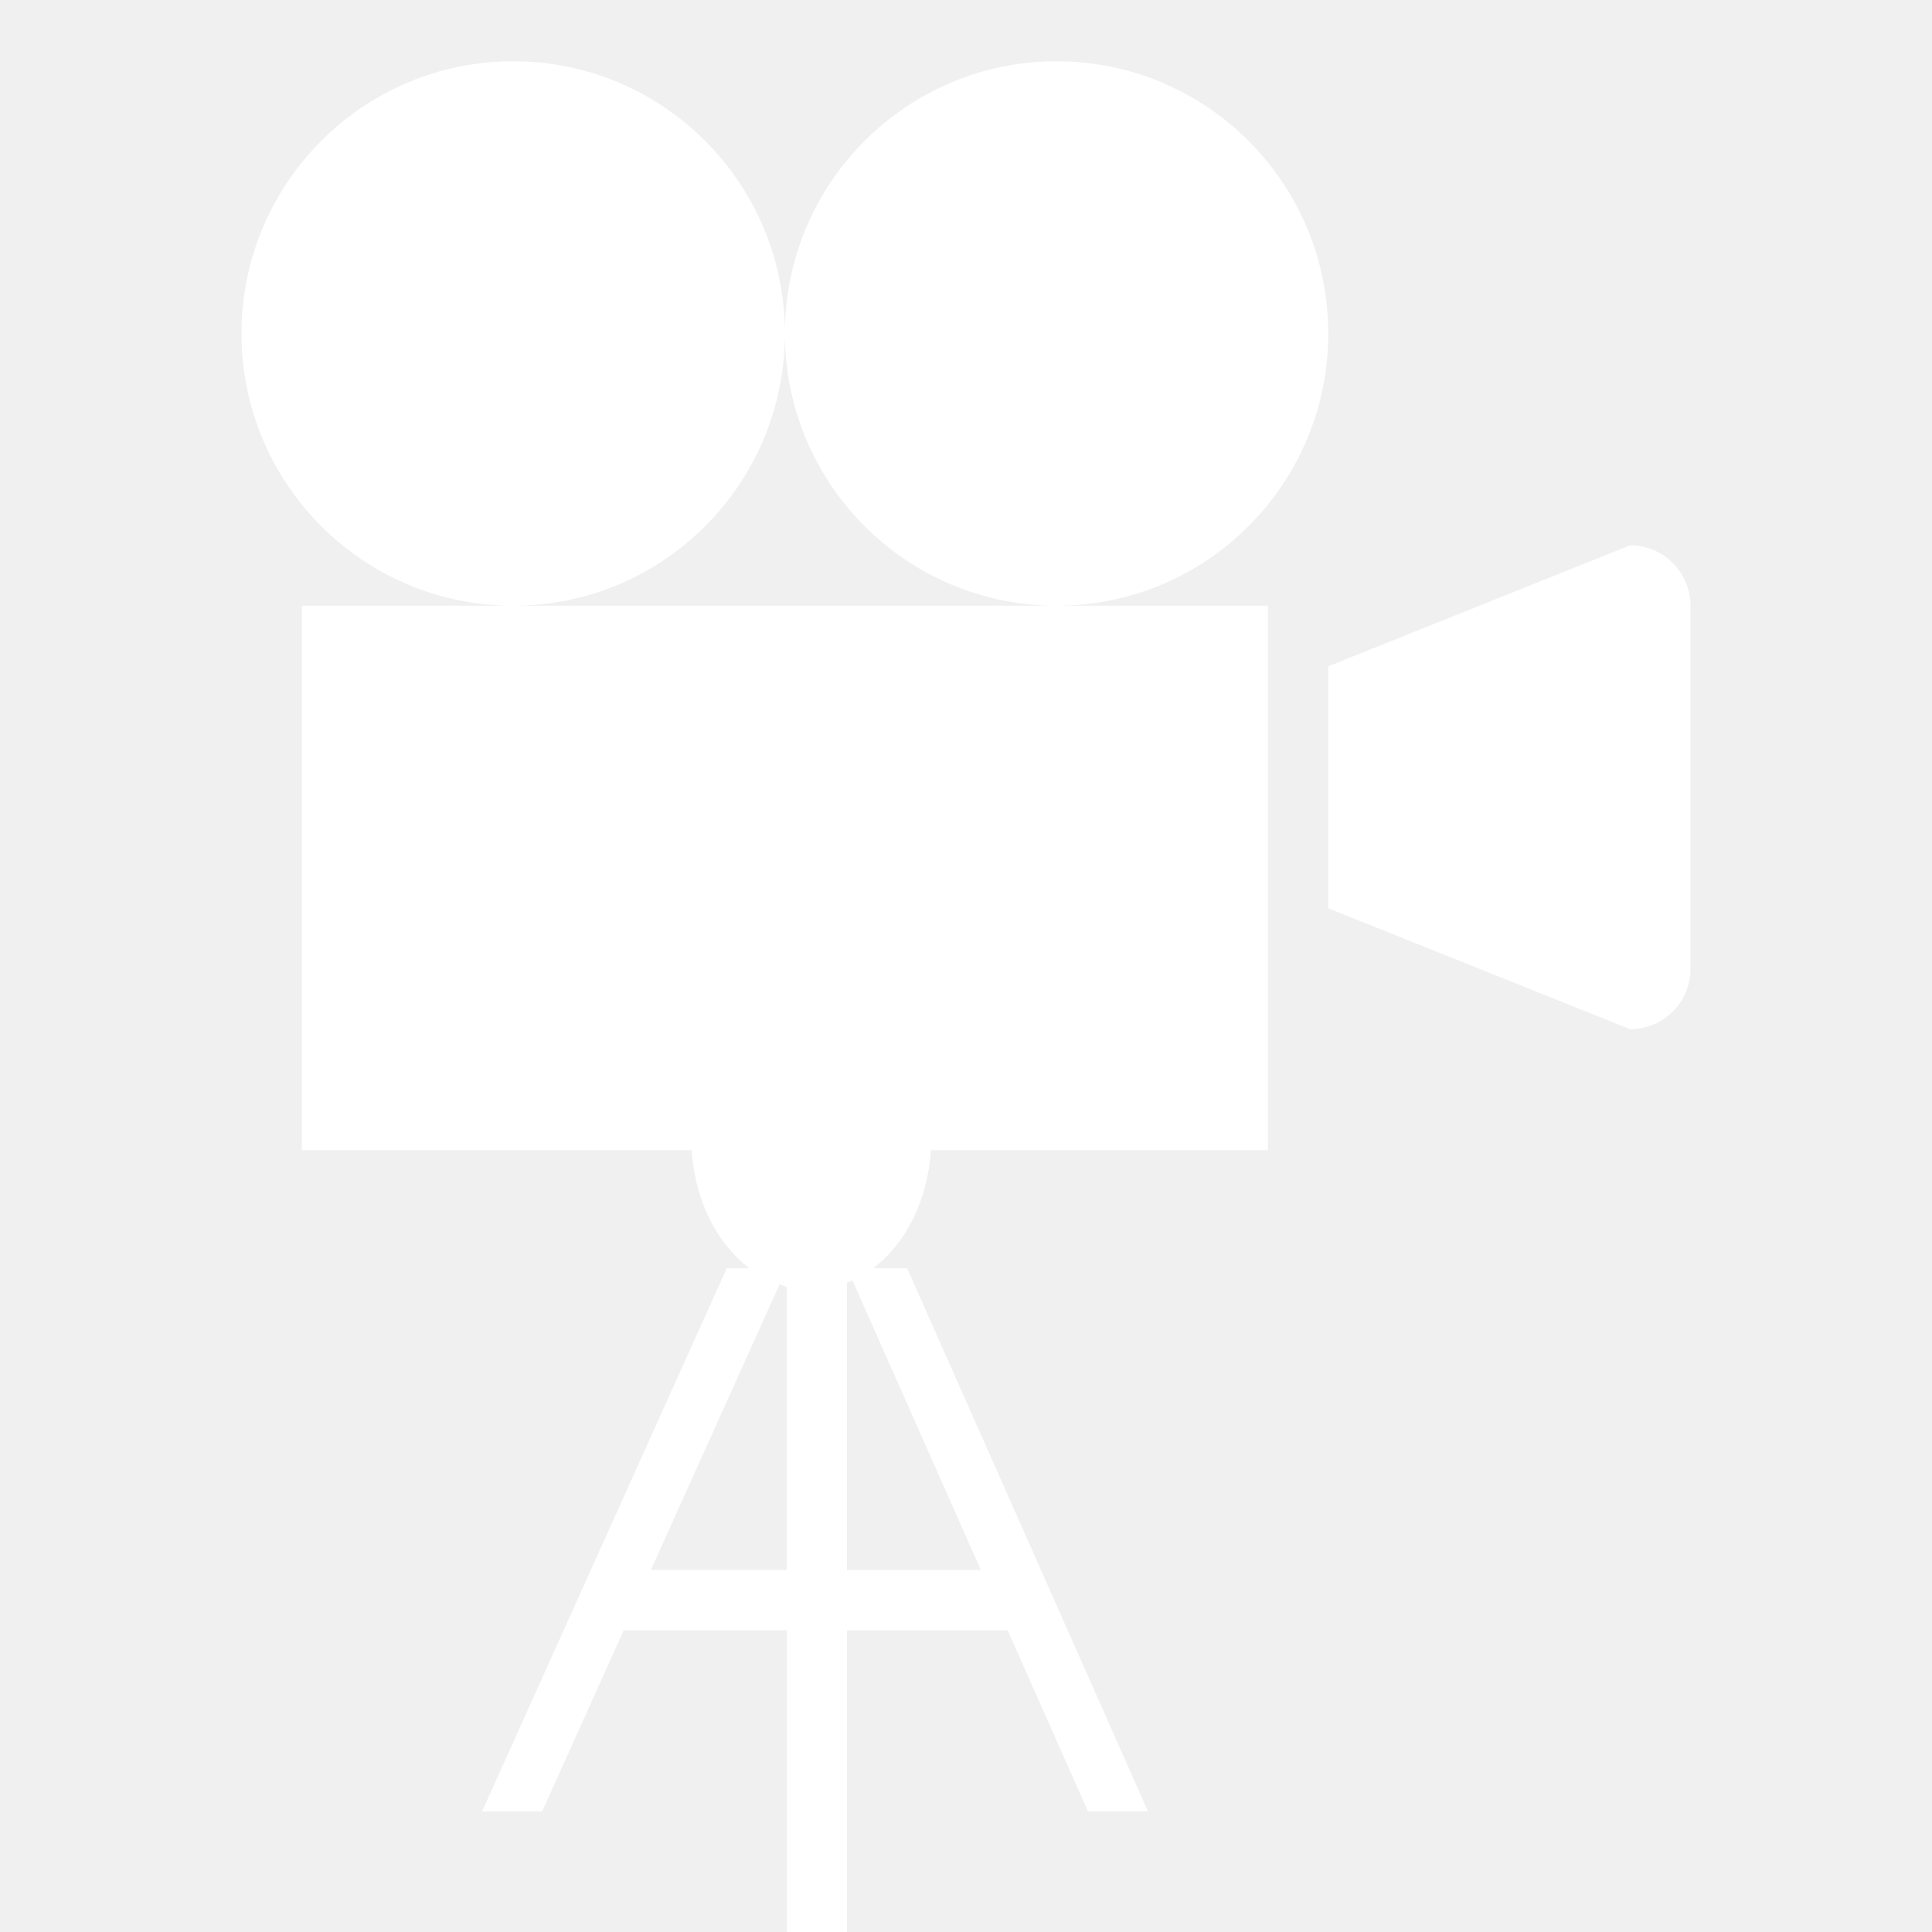
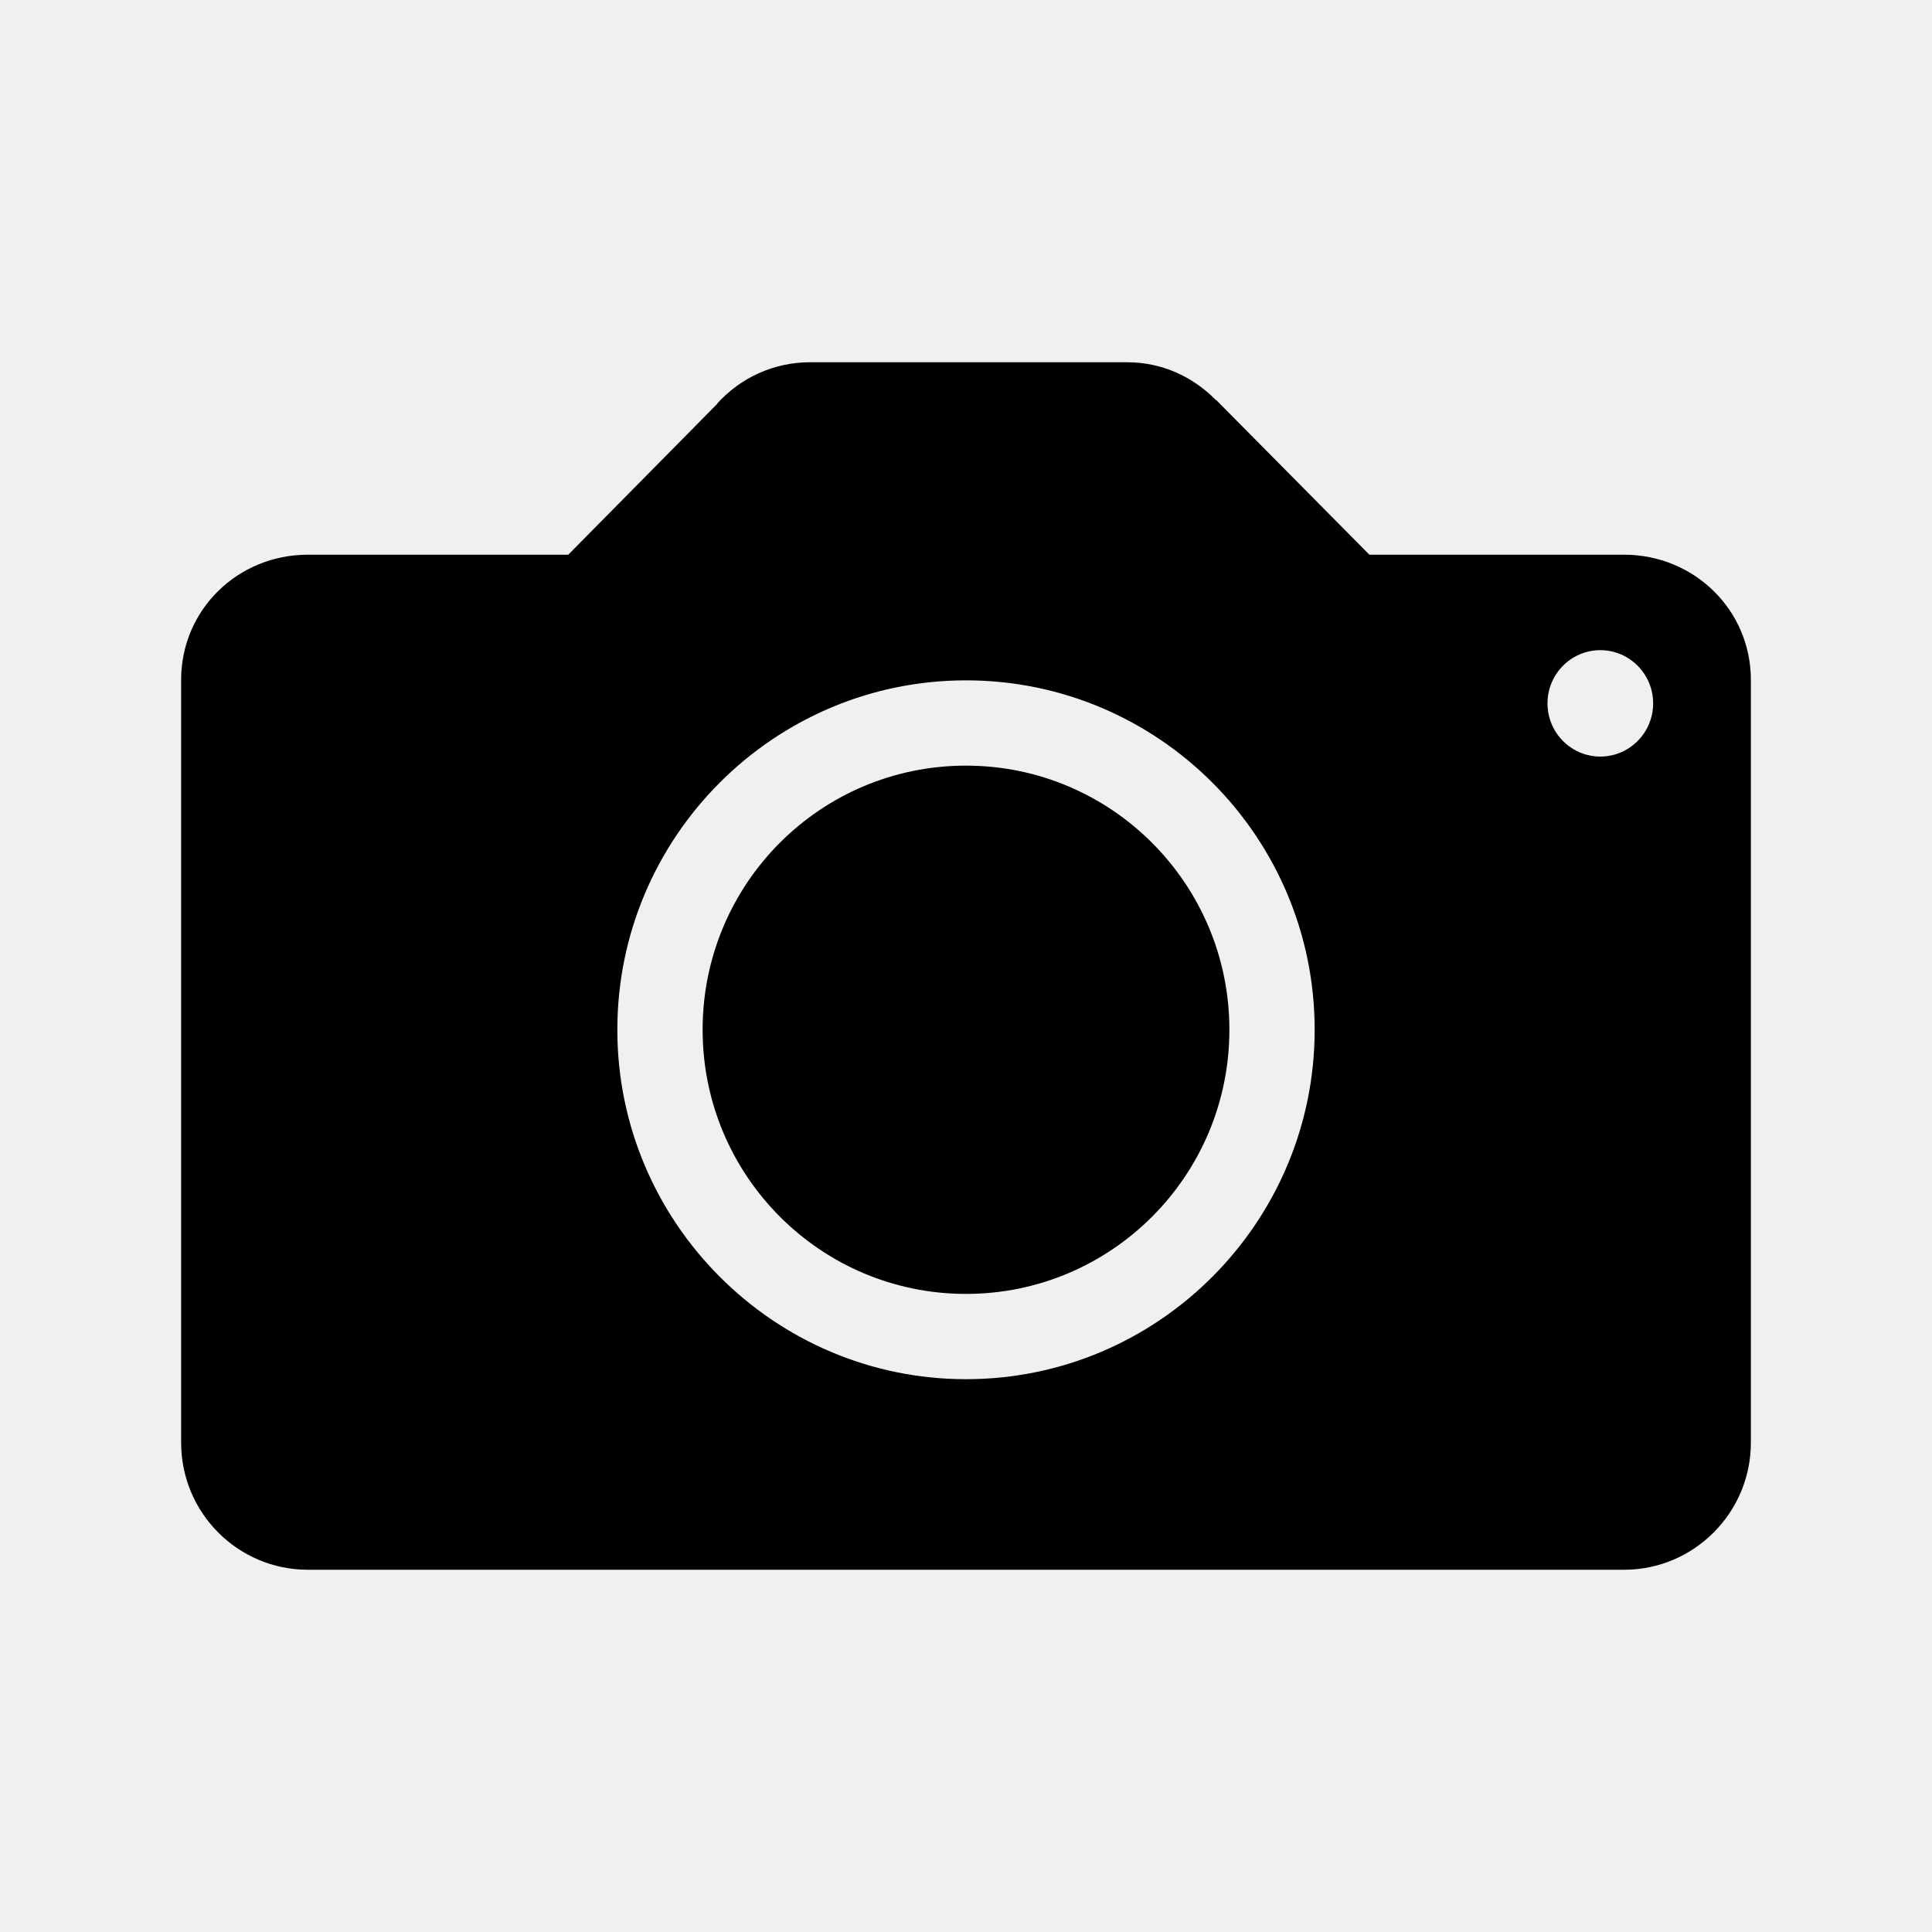
- <svg xmlns="http://www.w3.org/2000/svg" version="1.1" width="32" height="32" viewBox="0 0 32 32">
-   <path fill="#fff" d="M27 17.047l-5-2.003v-4.008l5-2.004c0.553 0 1 0.449 1 1.002v6.012c0 0.553-0.447 1.001-1 1.001zM17.5 10.033c-2.485 0-4.5-2.019-4.5-4.509s2.015-4.509 4.5-4.509 4.5 2.019 4.5 4.509c0 2.491-2.015 4.509-4.5 4.509zM8.5 10.033c-2.485 0-4.5-2.019-4.5-4.509s2.015-4.509 4.5-4.509 4.5 2.019 4.5 4.509c0 2.491-2.015 4.509-4.5 4.509zM21 10.033v9.018h-5.582c-0.052 0.832-0.416 1.549-0.957 1.955h0.564l3.989 8.996h-0.994l-1.33-3h-2.66v4.998h-0.997v-4.998h-2.702l-1.351 3h-0.995l4.052-8.996h0.377c-0.541-0.406-0.905-1.123-0.957-1.955h-6.457v-9.018h16zM13.032 21.316c-0.041-0.010-0.079-0.031-0.119-0.045l-2.132 4.732h2.251v-4.687zM14.029 21.244v4.76h2.217l-2.126-4.795c-0.029 0.014-0.059 0.023-0.091 0.035z" />
+ <svg xmlns="http://www.w3.org/2000/svg" height="512px" id="Layer_1" style="enable-background:new 0 0 512 512;" version="1.1" viewBox="0 0 512 512" width="512px" xml:space="preserve">
+   <g>
+     <path d="M430.4,147h-67.5l-40.4-40.8c0,0-0.2-0.2-0.3-0.2l-0.2-0.2v0c-6-6-14.1-9.8-23.3-9.8h-84c-9.8,0-18.5,4.2-24.6,10.9l0,0.1   l-39.5,40H81.6C63,147,48,161.6,48,180.2v202.1c0,18.6,15,33.7,33.6,33.7h348.8c18.5,0,33.6-15.1,33.6-33.7V180.2   C464,161.6,448.9,147,430.4,147z M256,365.5c-50.9,0-92.4-41.6-92.4-92.6c0-51.1,41.5-92.6,92.4-92.6c51,0,92.4,41.5,92.4,92.6   C348.4,323.9,307,365.5,256,365.5z M424.1,200.5c-7.7,0-14-6.3-14-14.1s6.3-14.1,14-14.1c7.7,0,14,6.3,14,14.1   S431.8,200.5,424.1,200.5z" />
+     <path d="M256,202.9c-38.6,0-69.8,31.3-69.8,70c0,38.6,31.2,70,69.8,70c38.5,0,69.8-31.3,69.8-70C325.8,234.2,294.5,202.9,256,202.9   z" />
+   </g>
</svg>
